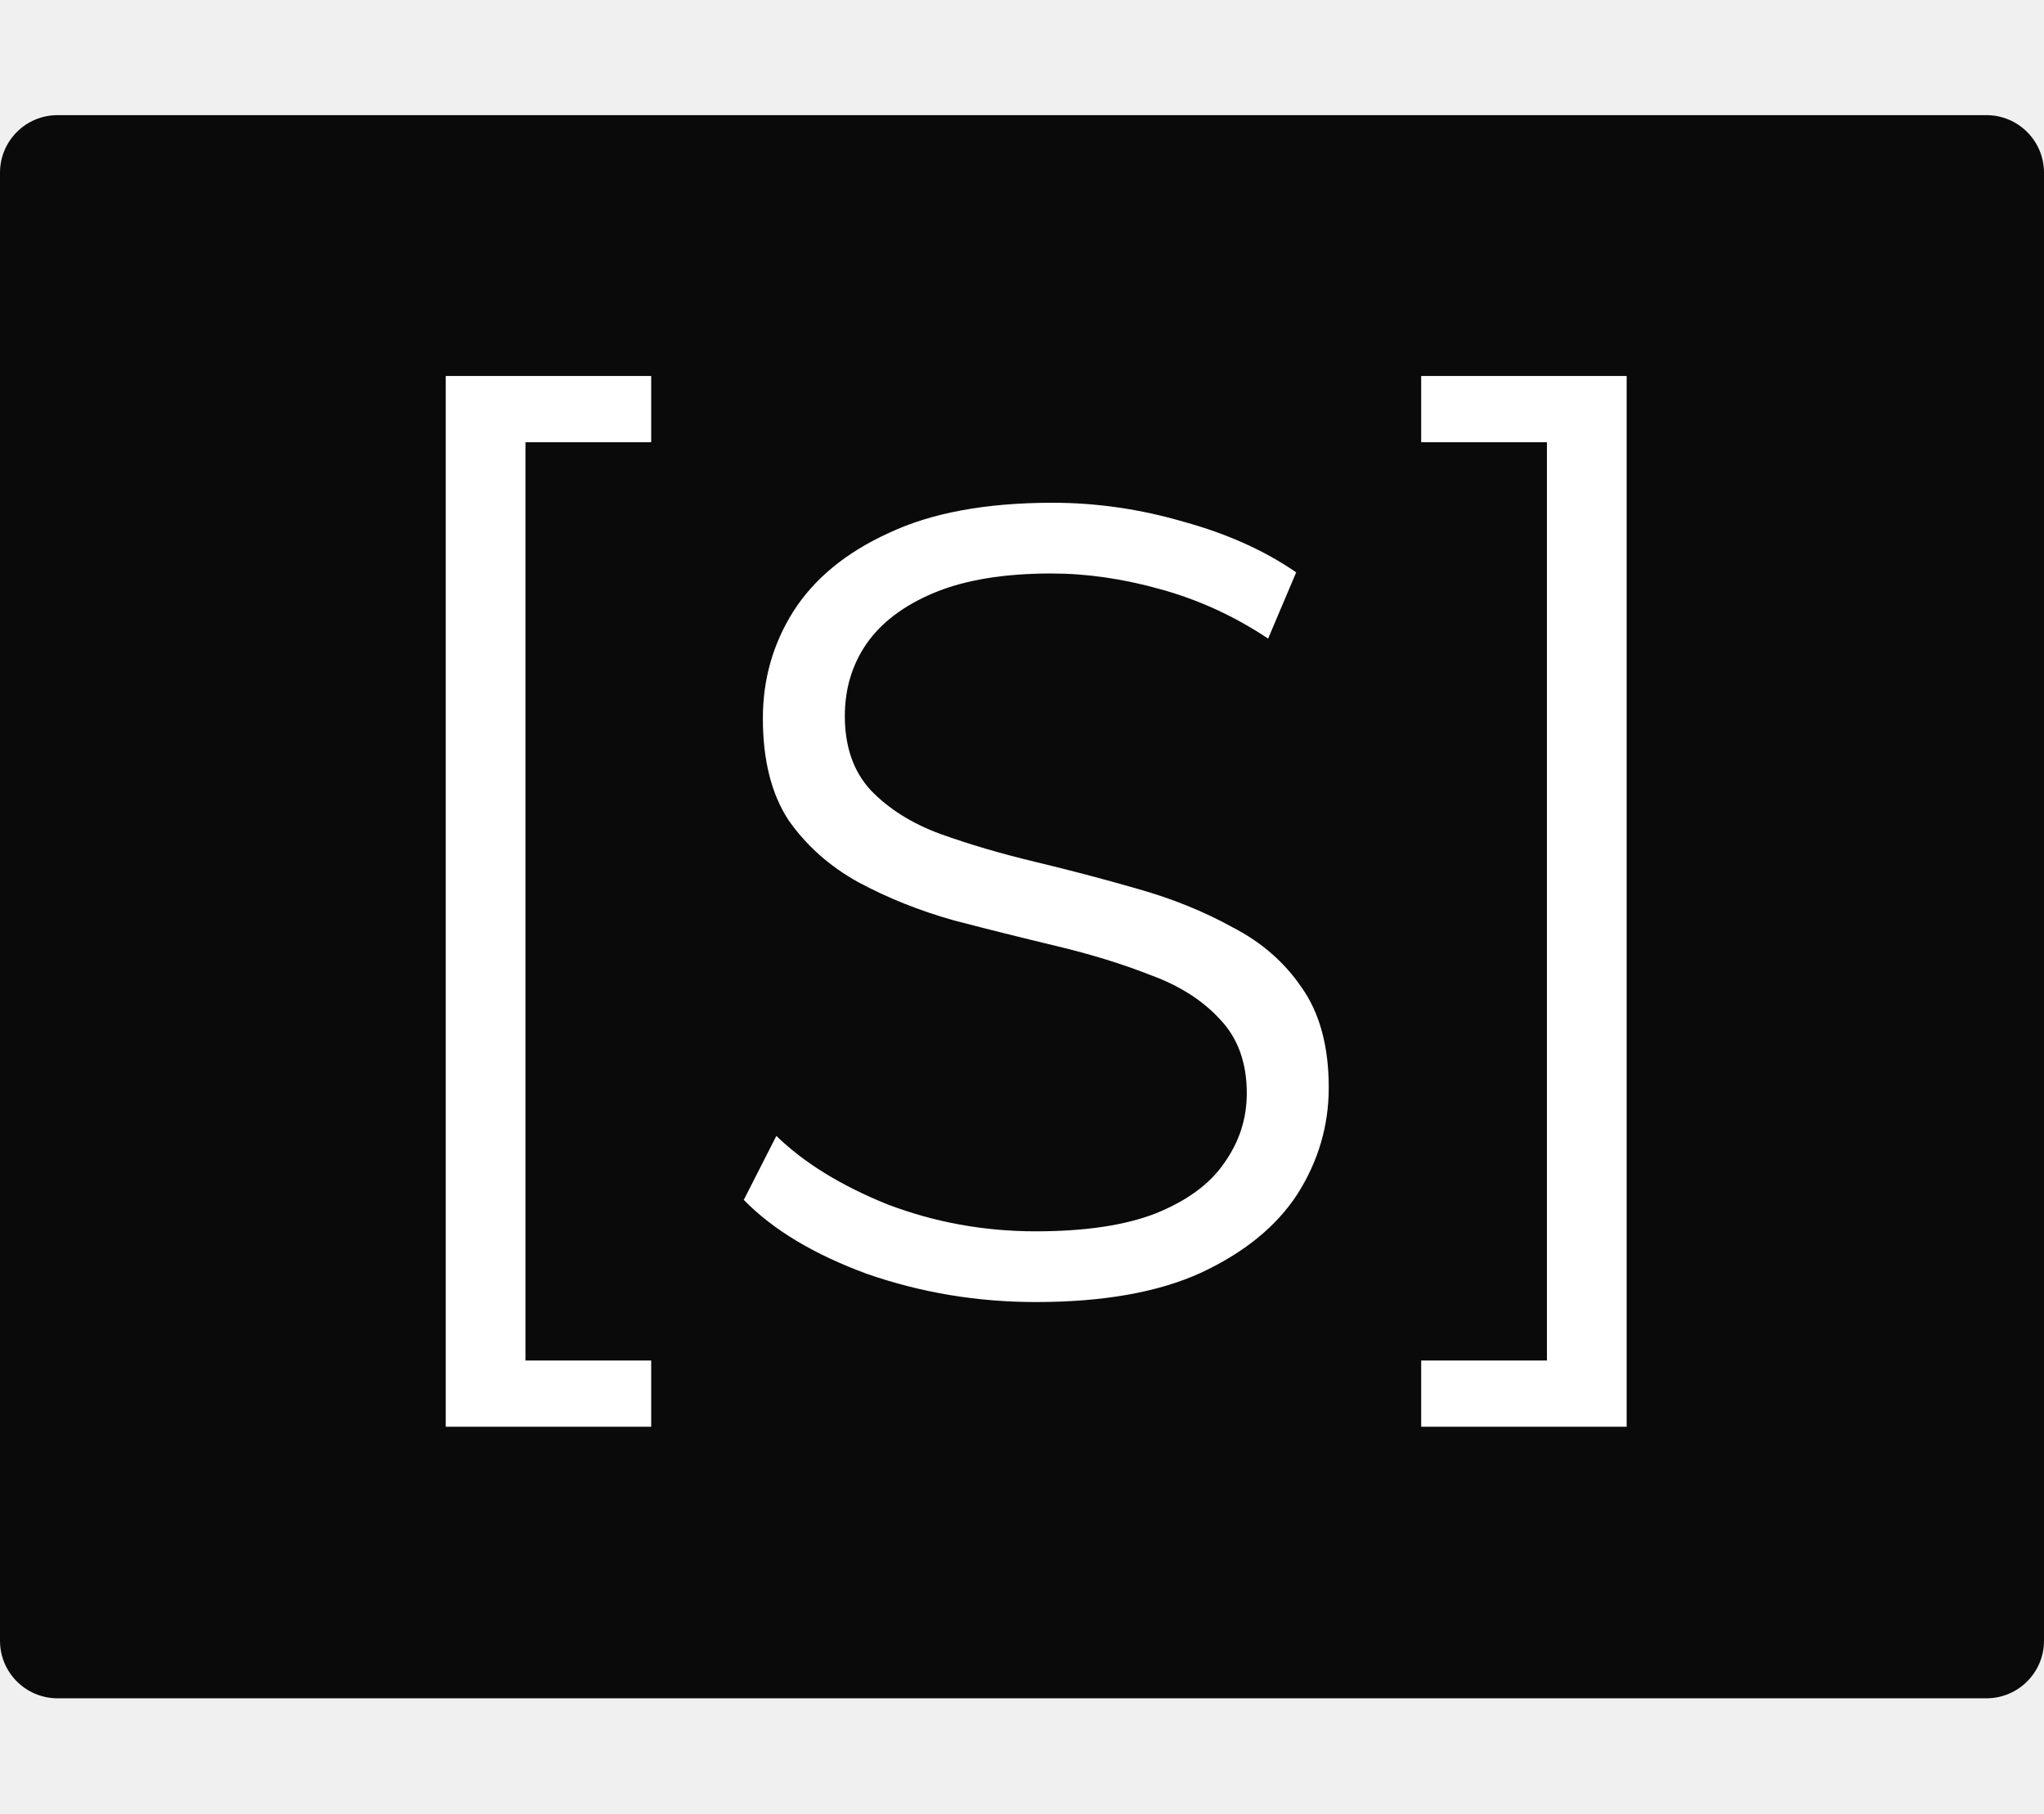
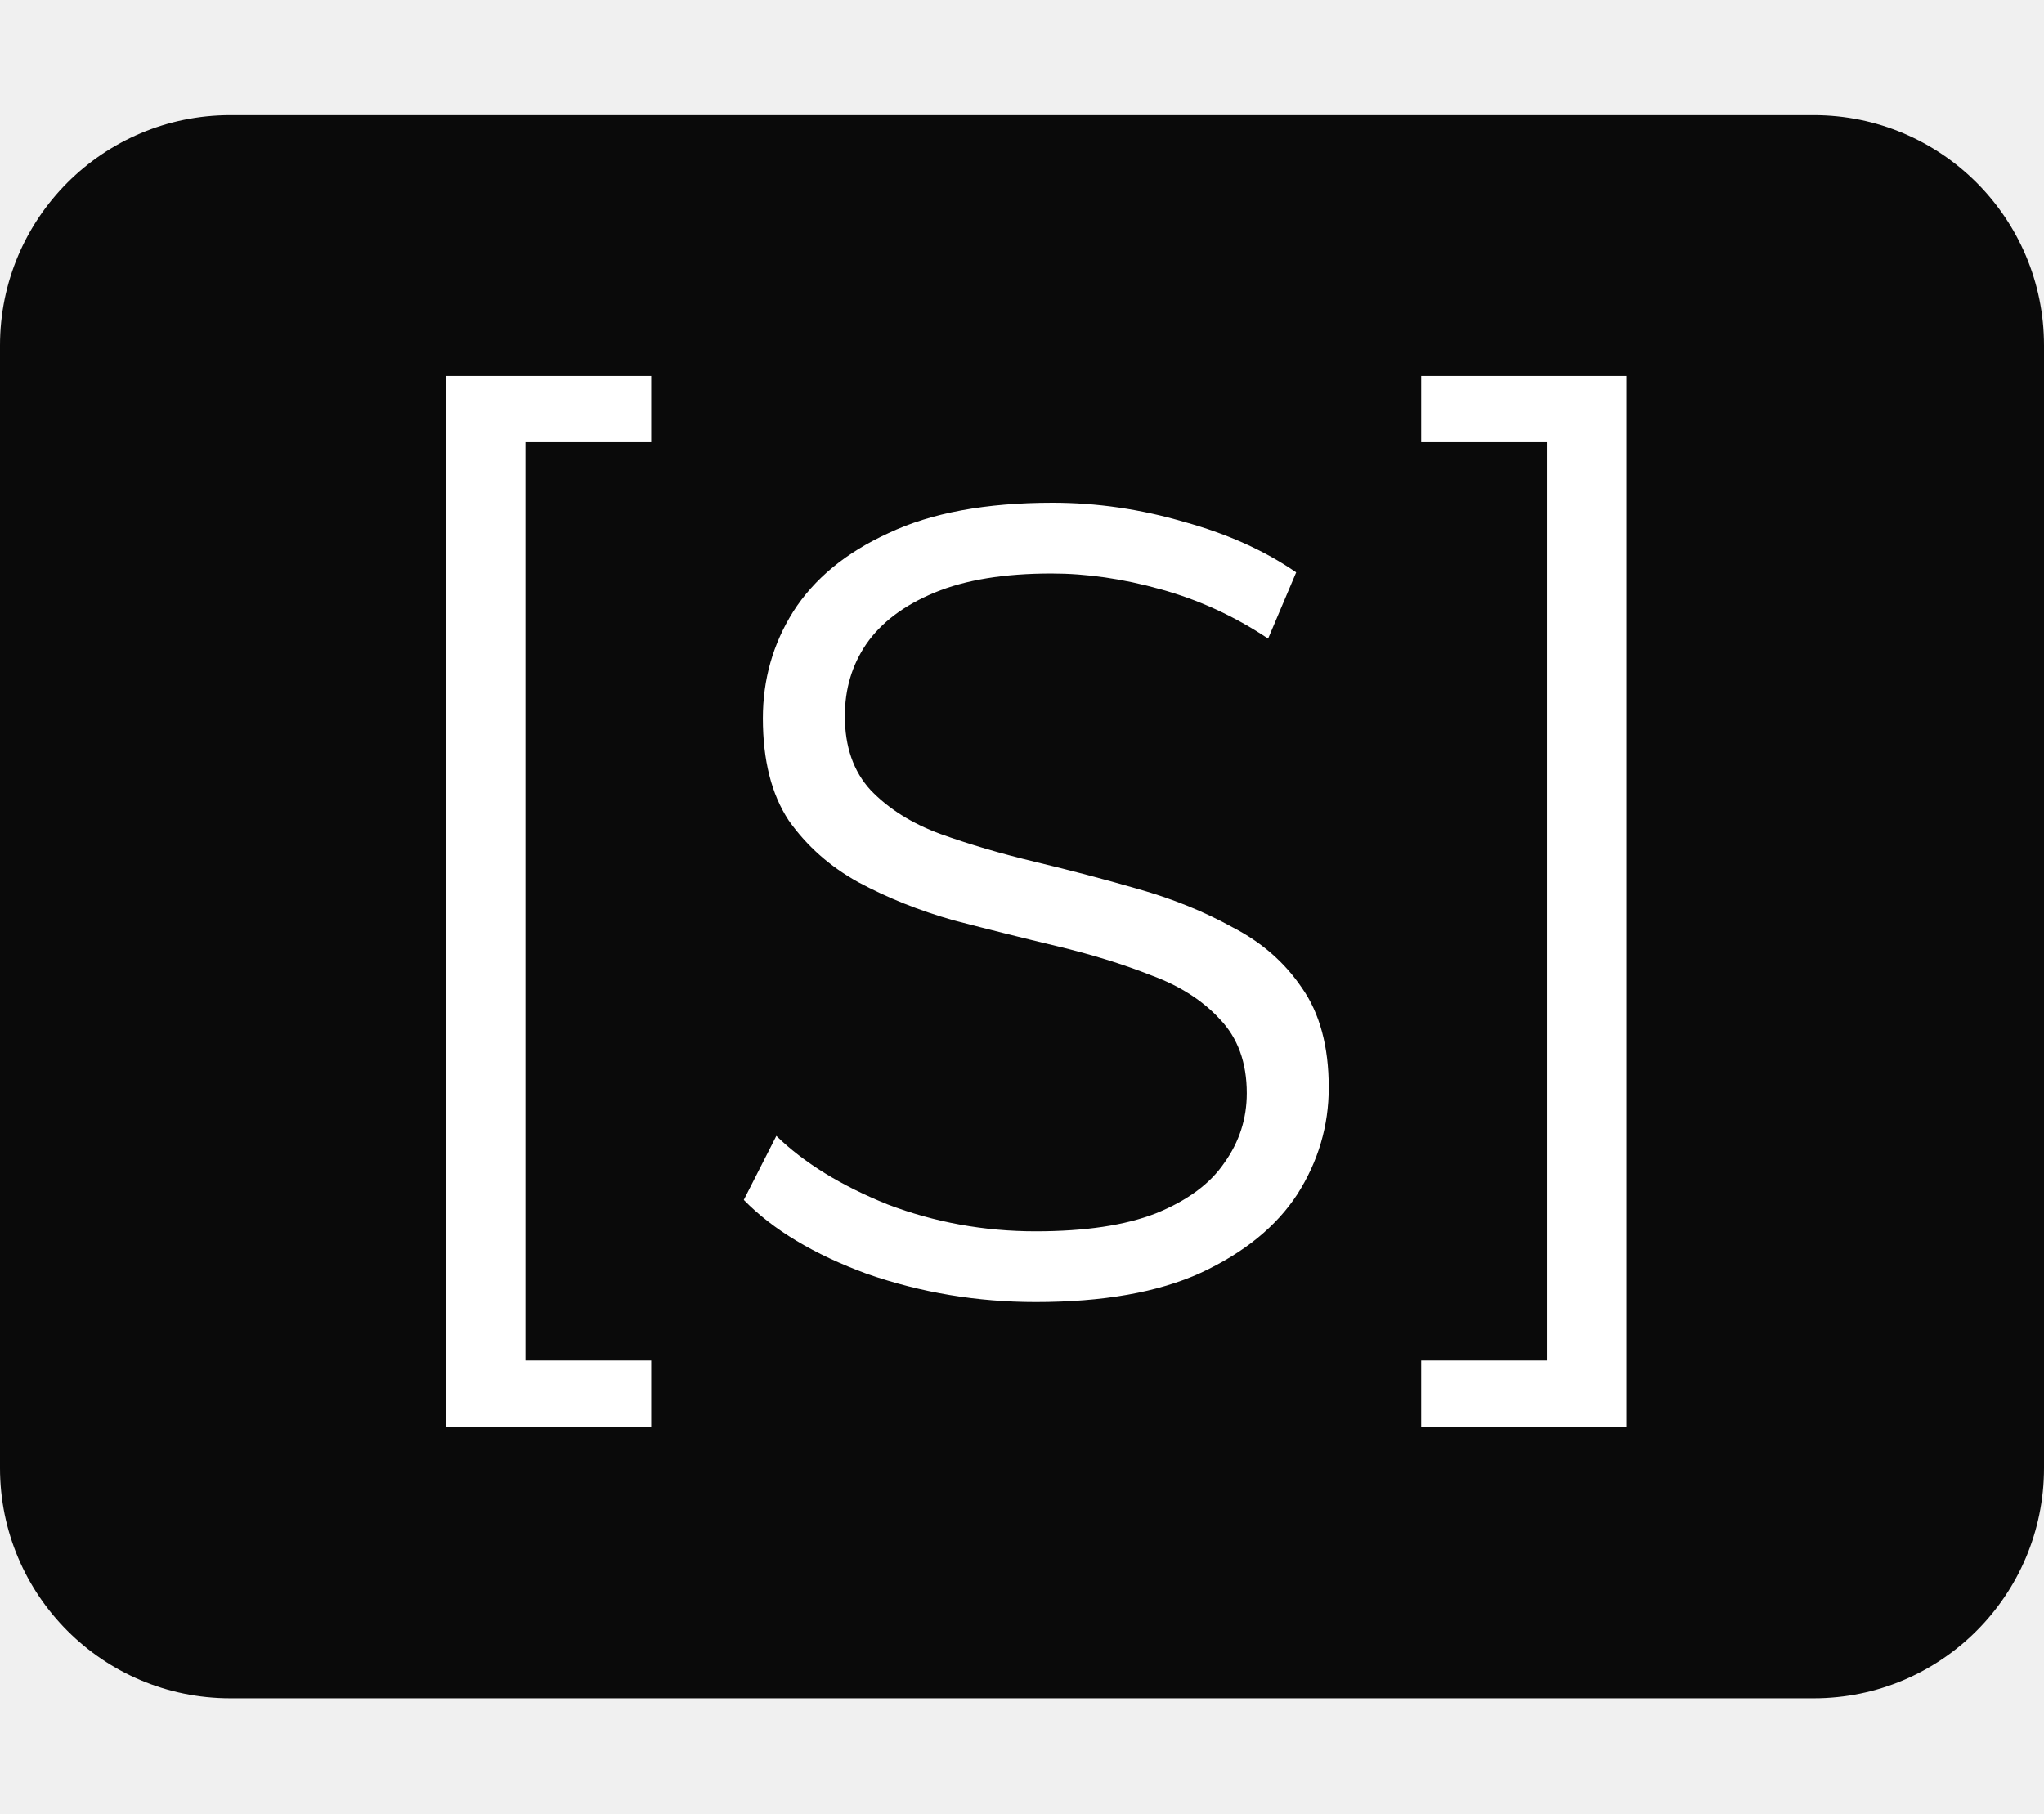
<svg xmlns="http://www.w3.org/2000/svg" width="71" height="63" viewBox="0 0 71 63" fill="none">
-   <rect y="4" width="71" height="55" rx="2" fill="#0A0A0A" />
-   <path d="M35.976 45.234C33.948 45.234 31.998 44.909 30.126 44.259C28.28 43.583 26.85 42.725 25.836 41.685L26.967 39.462C27.929 40.398 29.216 41.191 30.828 41.841C32.466 42.465 34.182 42.777 35.976 42.777C37.692 42.777 39.083 42.569 40.149 42.153C41.241 41.711 42.034 41.126 42.528 40.398C43.048 39.67 43.308 38.864 43.308 37.98C43.308 36.914 42.996 36.056 42.372 35.406C41.774 34.756 40.981 34.249 39.993 33.885C39.005 33.495 37.913 33.157 36.717 32.871C35.521 32.585 34.325 32.286 33.129 31.974C31.933 31.636 30.828 31.194 29.814 30.648C28.826 30.102 28.02 29.387 27.396 28.503C26.798 27.593 26.499 26.41 26.499 24.954C26.499 23.602 26.85 22.367 27.552 21.249C28.28 20.105 29.385 19.195 30.867 18.519C32.349 17.817 34.247 17.466 36.561 17.466C38.095 17.466 39.616 17.687 41.124 18.129C42.632 18.545 43.932 19.13 45.024 19.884L44.049 22.185C42.879 21.405 41.631 20.833 40.305 20.469C39.005 20.105 37.744 19.923 36.522 19.923C34.884 19.923 33.532 20.144 32.466 20.586C31.4 21.028 30.607 21.626 30.087 22.38C29.593 23.108 29.346 23.94 29.346 24.876C29.346 25.942 29.645 26.8 30.243 27.45C30.867 28.1 31.673 28.607 32.661 28.971C33.675 29.335 34.78 29.66 35.976 29.946C37.172 30.232 38.355 30.544 39.525 30.882C40.721 31.22 41.813 31.662 42.801 32.208C43.815 32.728 44.621 33.43 45.219 34.314C45.843 35.198 46.155 36.355 46.155 37.785C46.155 39.111 45.791 40.346 45.063 41.49C44.335 42.608 43.217 43.518 41.709 44.22C40.227 44.896 38.316 45.234 35.976 45.234Z" fill="white" />
-   <path d="M15.483 49.566V13.062H22.62V15.363H18.252V47.265H22.62V49.566H15.483ZM56.503 49.566H49.366V47.265H53.734V15.363H49.366V13.062H56.503V49.566Z" fill="white" />
+   <g transform="translate(0,0.00) scale(1)">
+     <rect y="4" width="71" height="55" rx="8" fill="#0A0A0A" />
+     <g>
+       <path d="M35.976 45.234C33.948 45.234 31.998 44.909 30.126 44.259C28.28 43.583 26.85 42.725 25.836 41.685L26.967 39.462C27.929 40.398 29.216 41.191 30.828 41.841C32.466 42.465 34.182 42.777 35.976 42.777C37.692 42.777 39.083 42.569 40.149 42.153C41.241 41.711 42.034 41.126 42.528 40.398C43.048 39.67 43.308 38.864 43.308 37.98C43.308 36.914 42.996 36.056 42.372 35.406C41.774 34.756 40.981 34.249 39.993 33.885C39.005 33.495 37.913 33.157 36.717 32.871C35.521 32.585 34.325 32.286 33.129 31.974C31.933 31.636 30.828 31.194 29.814 30.648C28.826 30.102 28.02 29.387 27.396 28.503C26.798 27.593 26.499 26.41 26.499 24.954C26.499 23.602 26.85 22.367 27.552 21.249C28.28 20.105 29.385 19.195 30.867 18.519C32.349 17.817 34.247 17.466 36.561 17.466C38.095 17.466 39.616 17.687 41.124 18.129C42.632 18.545 43.932 19.13 45.024 19.884L44.049 22.185C42.879 21.405 41.631 20.833 40.305 20.469C39.005 20.105 37.744 19.923 36.522 19.923C34.884 19.923 33.532 20.144 32.466 20.586C31.4 21.028 30.607 21.626 30.087 22.38C29.593 23.108 29.346 23.94 29.346 24.876C29.346 25.942 29.645 26.8 30.243 27.45C30.867 28.1 31.673 28.607 32.661 28.971C33.675 29.335 34.78 29.66 35.976 29.946C37.172 30.232 38.355 30.544 39.525 30.882C40.721 31.22 41.813 31.662 42.801 32.208C43.815 32.728 44.621 33.43 45.219 34.314C45.843 35.198 46.155 36.355 46.155 37.785C46.155 39.111 45.791 40.346 45.063 41.49C44.335 42.608 43.217 43.518 41.709 44.22C40.227 44.896 38.316 45.234 35.976 45.234Z" fill="white" />
+       <path d="M15.483 49.566V13.062H22.62V15.363H18.252V47.265H22.62V49.566H15.483ZM56.503 49.566H49.366V47.265H53.734V15.363H49.366V13.062H56.503V49.566Z" fill="white" />
+     </g>
+   </g>
</svg>
